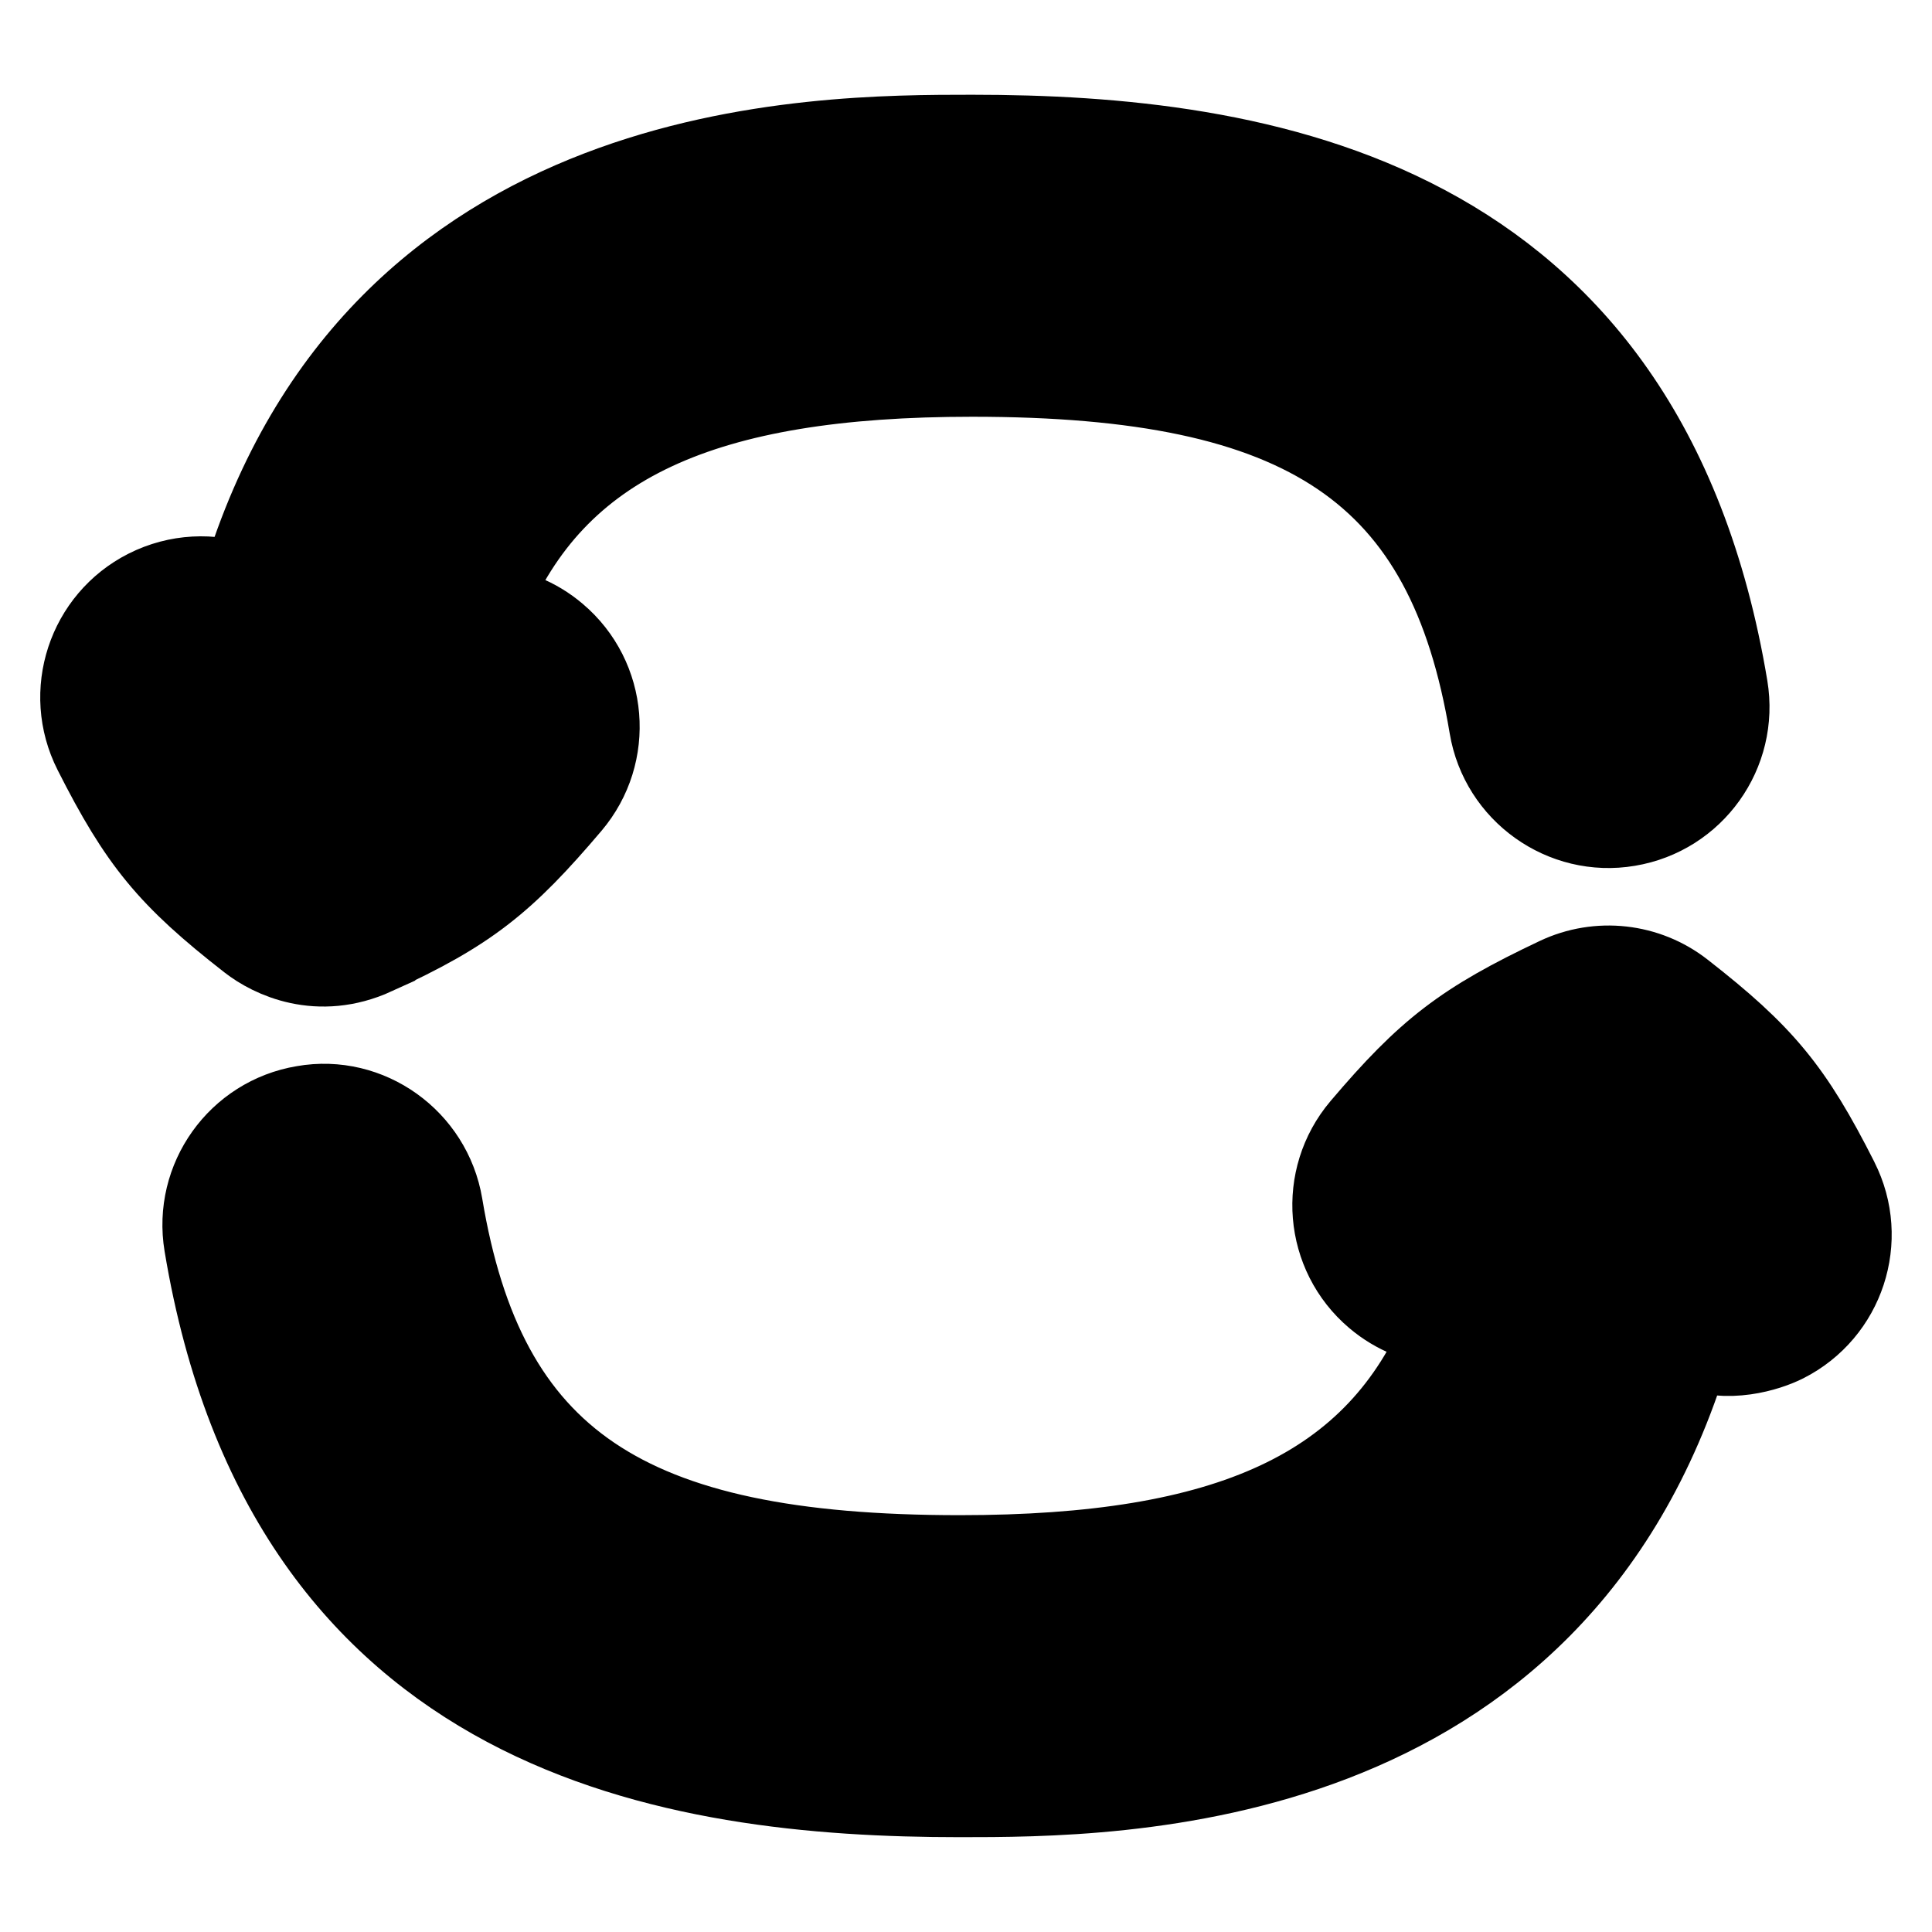
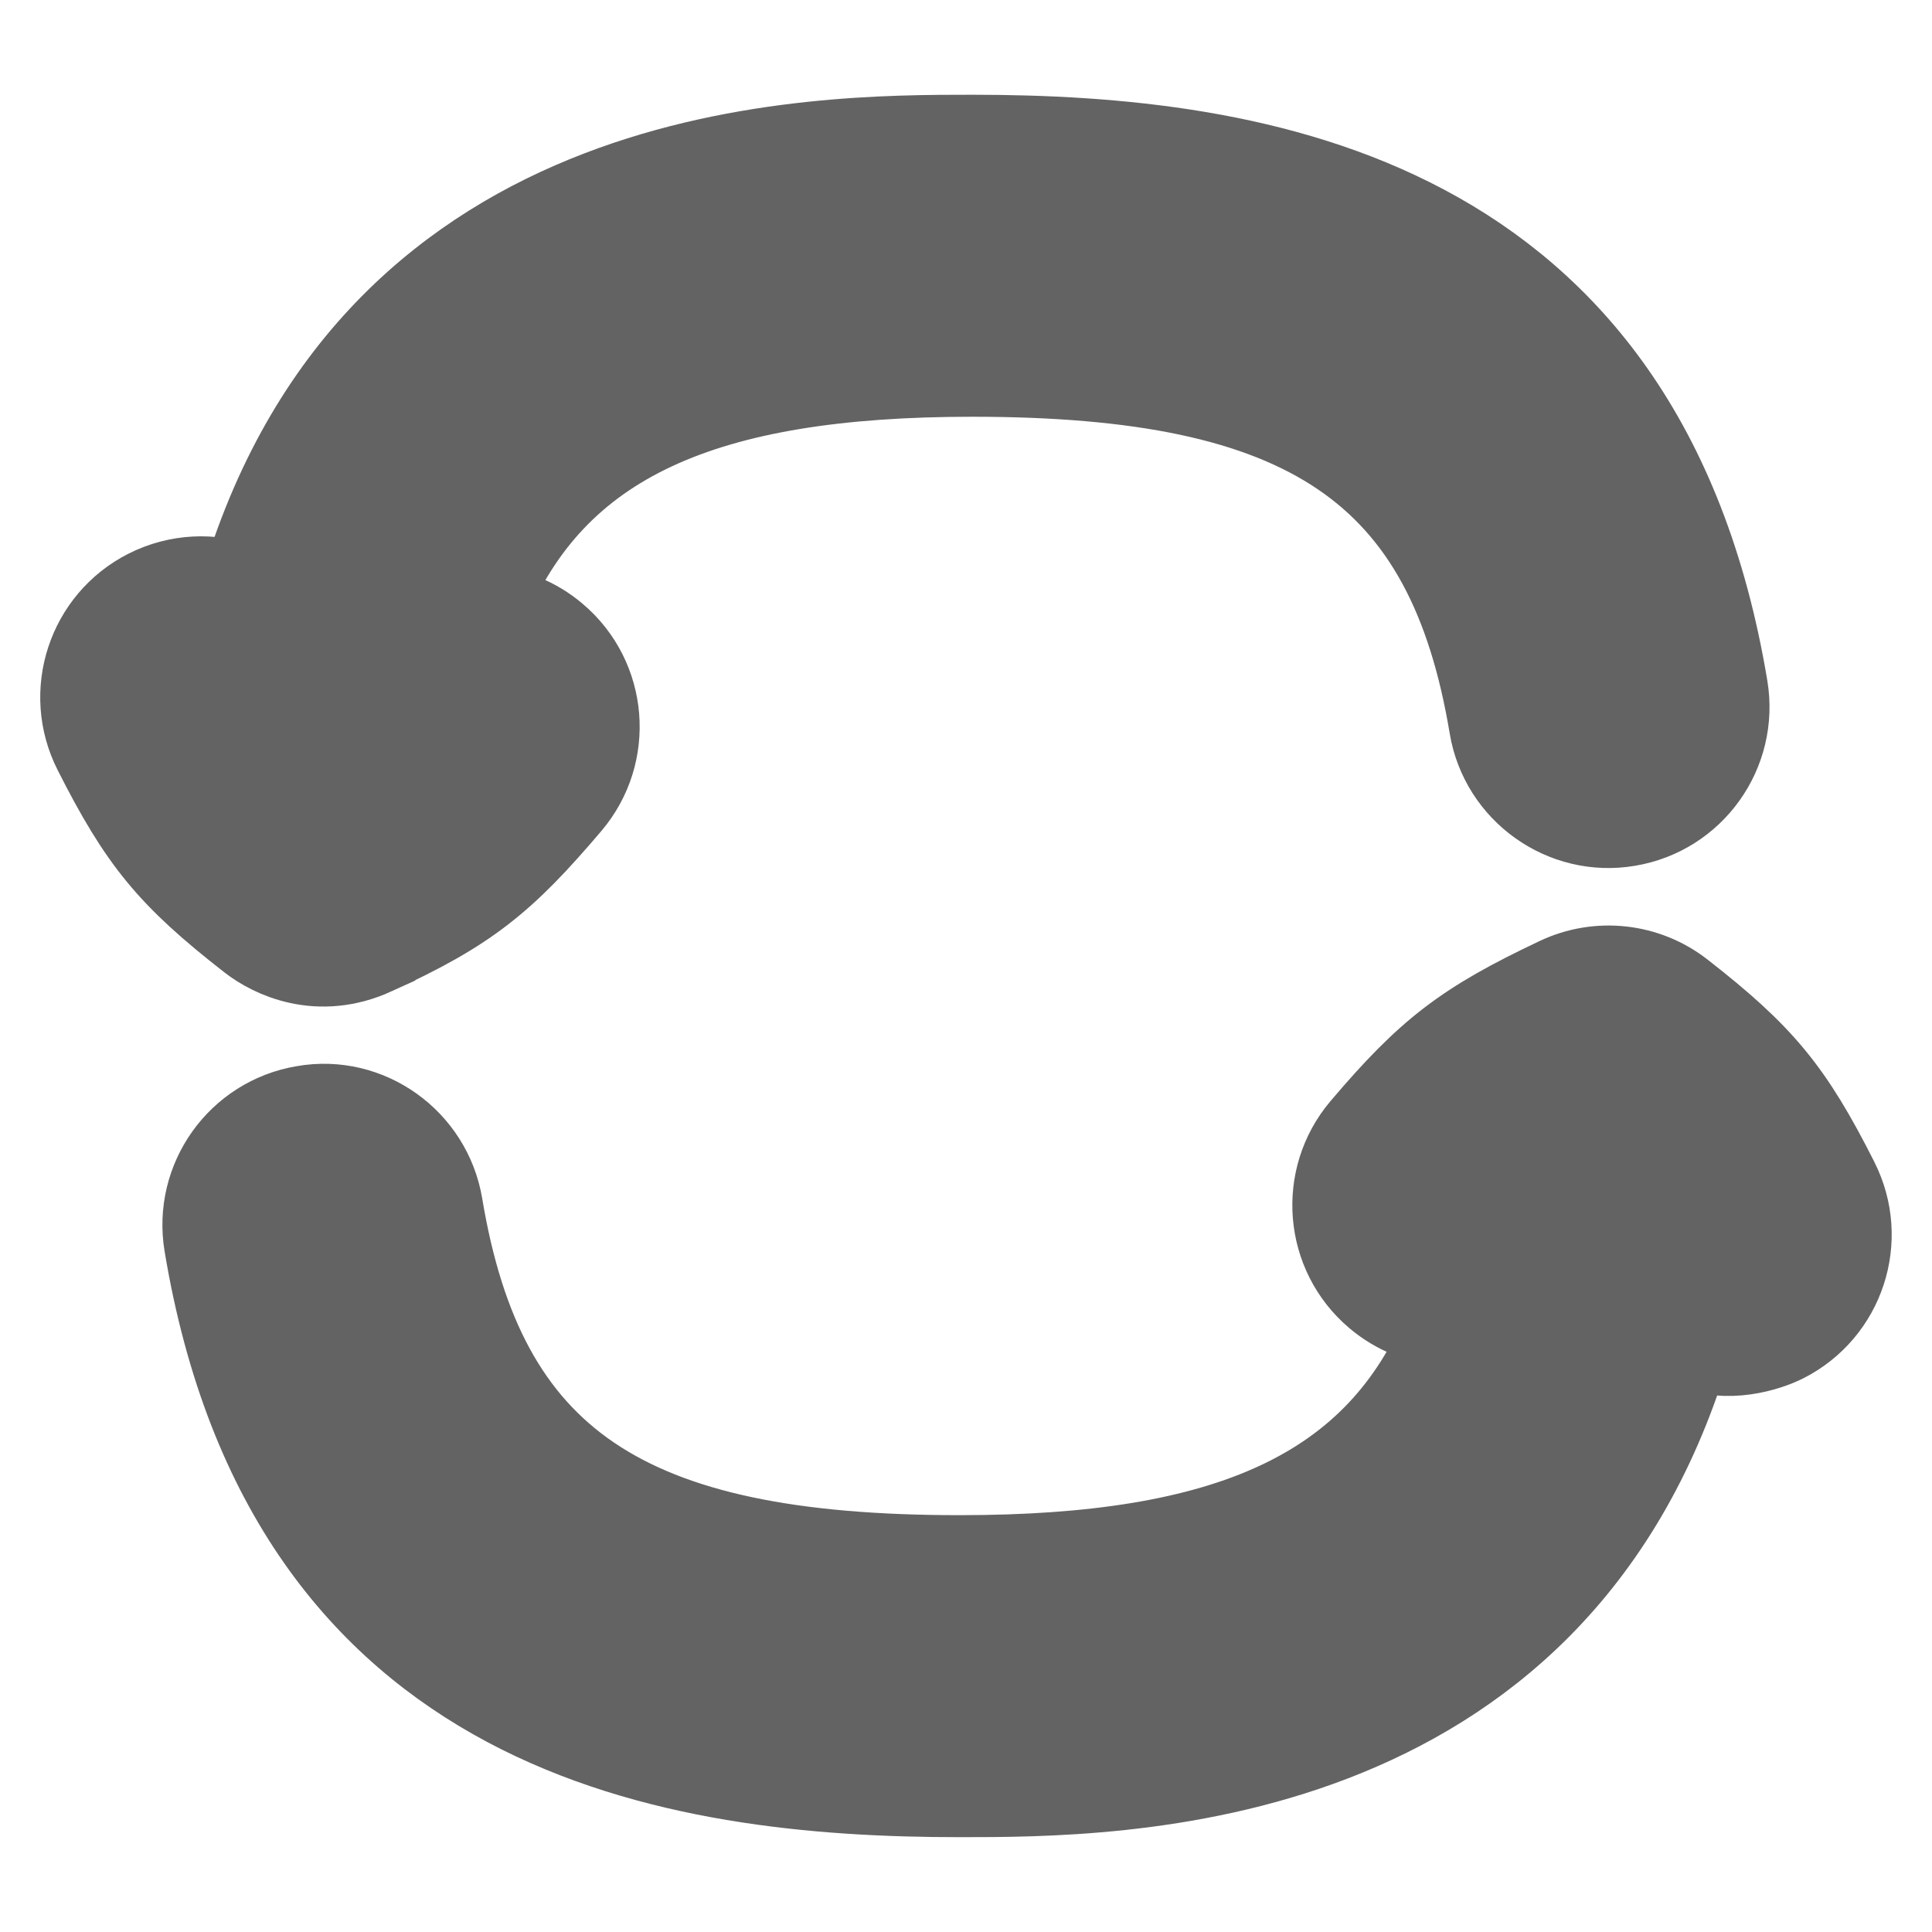
<svg xmlns="http://www.w3.org/2000/svg" viewBox="0 0 24 24" id="vector">
-   <path id="path_1" d="M 4.659 11.858 C 5.825 11.325 6.272 10.962 7.091 9.997 C 7.626 9.365 7.548 8.418 6.916 7.883 C 6.665 7.669 6.364 7.554 6.059 7.531 C 6.9 5.493 8.75 4.677 12.077 4.677 C 16.232 4.677 17.973 5.856 18.502 9.029 C 18.638 9.846 19.418 10.4 20.228 10.262 C 21.045 10.126 21.597 9.353 21.461 8.536 C 20.438 2.388 15.615 1.677 12.077 1.677 C 10.115 1.677 4.684 1.677 3.002 7.249 C 2.629 7.117 2.205 7.131 1.822 7.324 C 1.084 7.698 0.787 8.6 1.162 9.34 C 1.73 10.463 2.091 10.902 3.095 11.685 C 3.364 11.895 3.954 12.181 4.659 11.859 Z" fill="#000000" stroke="#000000" />
-   <path id="path_2" d="M 22.838 14.66 C 22.27 13.537 21.909 13.098 20.905 12.315 C 20.459 11.966 19.853 11.899 19.341 12.141 C 18.182 12.689 17.728 13.037 16.909 14.002 C 16.374 14.634 16.452 15.581 17.084 16.116 C 17.335 16.329 17.636 16.445 17.941 16.467 C 17.1 18.506 15.25 19.322 11.922 19.322 C 7.767 19.322 6.026 18.143 5.497 14.97 C 5.36 14.153 4.582 13.594 3.771 13.737 C 2.954 13.873 2.402 14.646 2.538 15.463 C 3.56 21.611 8.384 22.322 11.922 22.322 C 13.885 22.322 19.315 22.322 20.997 16.75 C 21.454 16.944 21.959 16.785 22.177 16.675 C 22.915 16.301 23.212 15.399 22.837 14.659 Z" fill="#000000" stroke="#000000" />
+   <path id="path_1" d="M 4.659 11.858 C 5.825 11.325 6.272 10.962 7.091 9.997 C 7.626 9.365 7.548 8.418 6.916 7.883 C 6.665 7.669 6.364 7.554 6.059 7.531 C 6.9 5.493 8.75 4.677 12.077 4.677 C 16.232 4.677 17.973 5.856 18.502 9.029 C 18.638 9.846 19.418 10.4 20.228 10.262 C 21.045 10.126 21.597 9.353 21.461 8.536 C 20.438 2.388 15.615 1.677 12.077 1.677 C 10.115 1.677 4.684 1.677 3.002 7.249 C 2.629 7.117 2.205 7.131 1.822 7.324 C 1.084 7.698 0.787 8.6 1.162 9.34 C 1.73 10.463 2.091 10.902 3.095 11.685 C 3.364 11.895 3.954 12.181 4.659 11.859 Z" fill="#636363ff" stroke="#636363ff" />
+   <path id="path_2" d="M 22.838 14.66 C 22.27 13.537 21.909 13.098 20.905 12.315 C 20.459 11.966 19.853 11.899 19.341 12.141 C 18.182 12.689 17.728 13.037 16.909 14.002 C 16.374 14.634 16.452 15.581 17.084 16.116 C 17.335 16.329 17.636 16.445 17.941 16.467 C 17.1 18.506 15.25 19.322 11.922 19.322 C 7.767 19.322 6.026 18.143 5.497 14.97 C 5.36 14.153 4.582 13.594 3.771 13.737 C 2.954 13.873 2.402 14.646 2.538 15.463 C 3.56 21.611 8.384 22.322 11.922 22.322 C 13.885 22.322 19.315 22.322 20.997 16.75 C 21.454 16.944 21.959 16.785 22.177 16.675 C 22.915 16.301 23.212 15.399 22.837 14.659 Z" fill="#636363ff" stroke="#636363ff" />
</svg>
